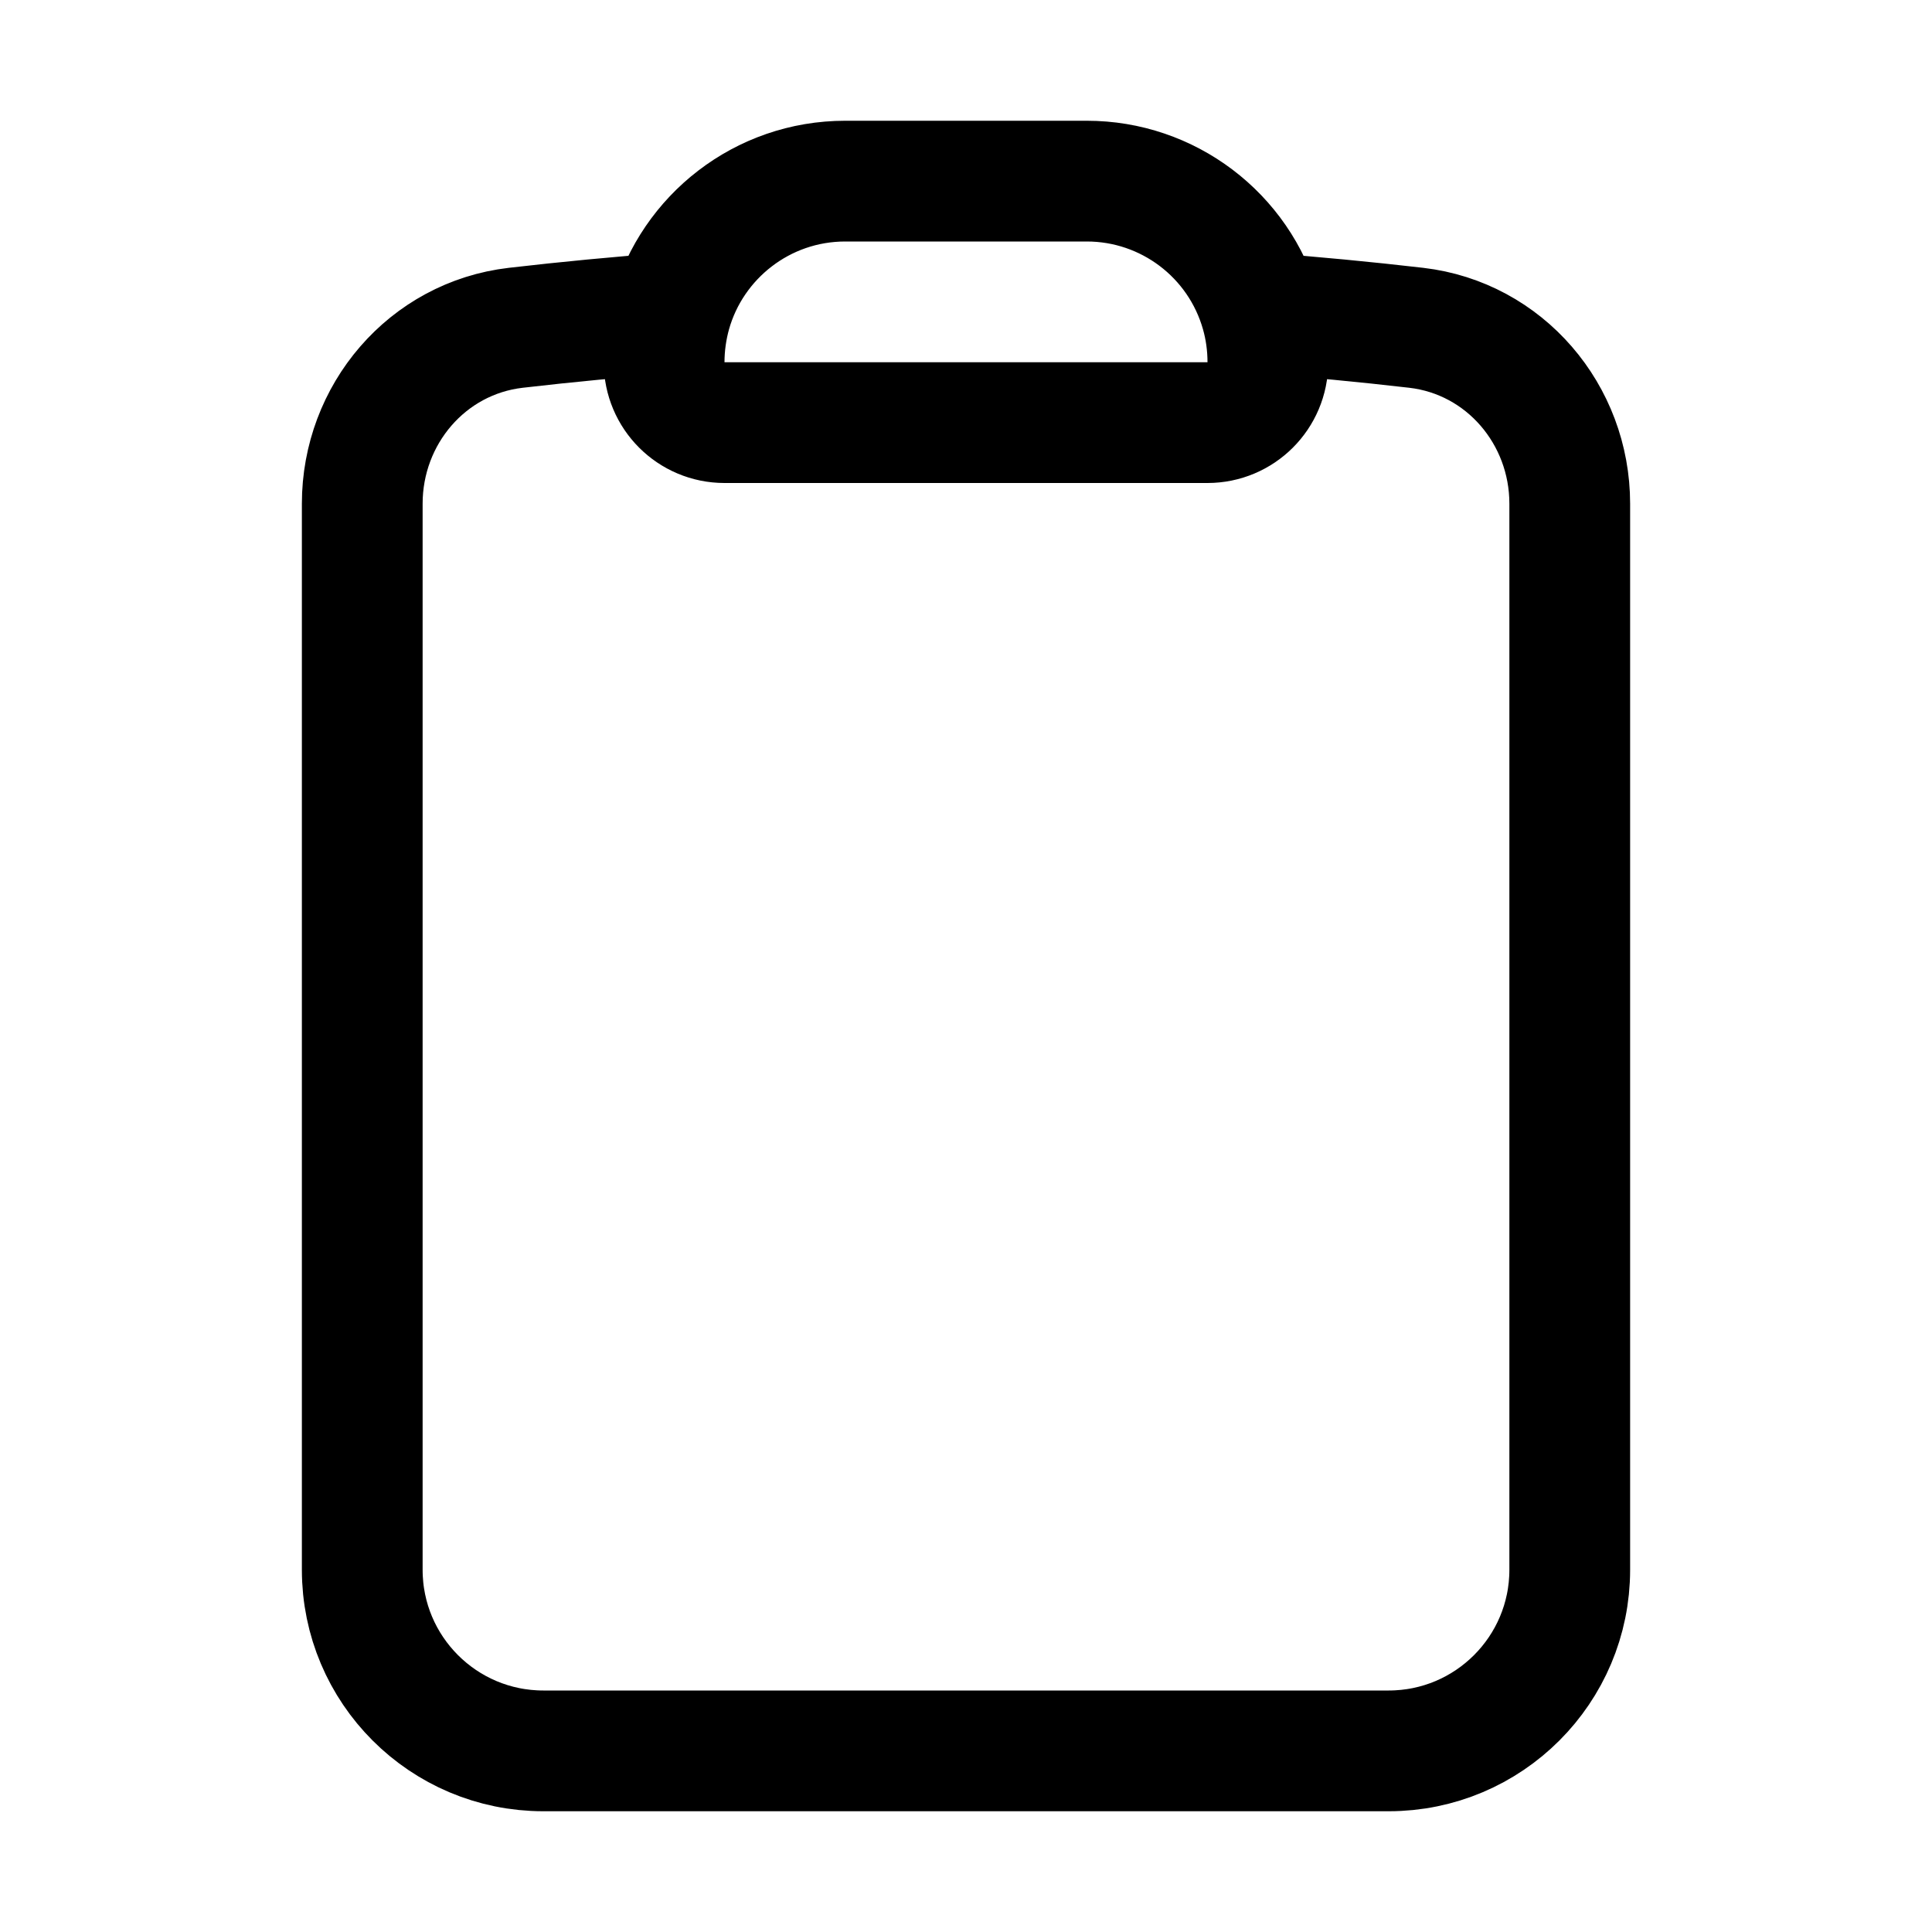
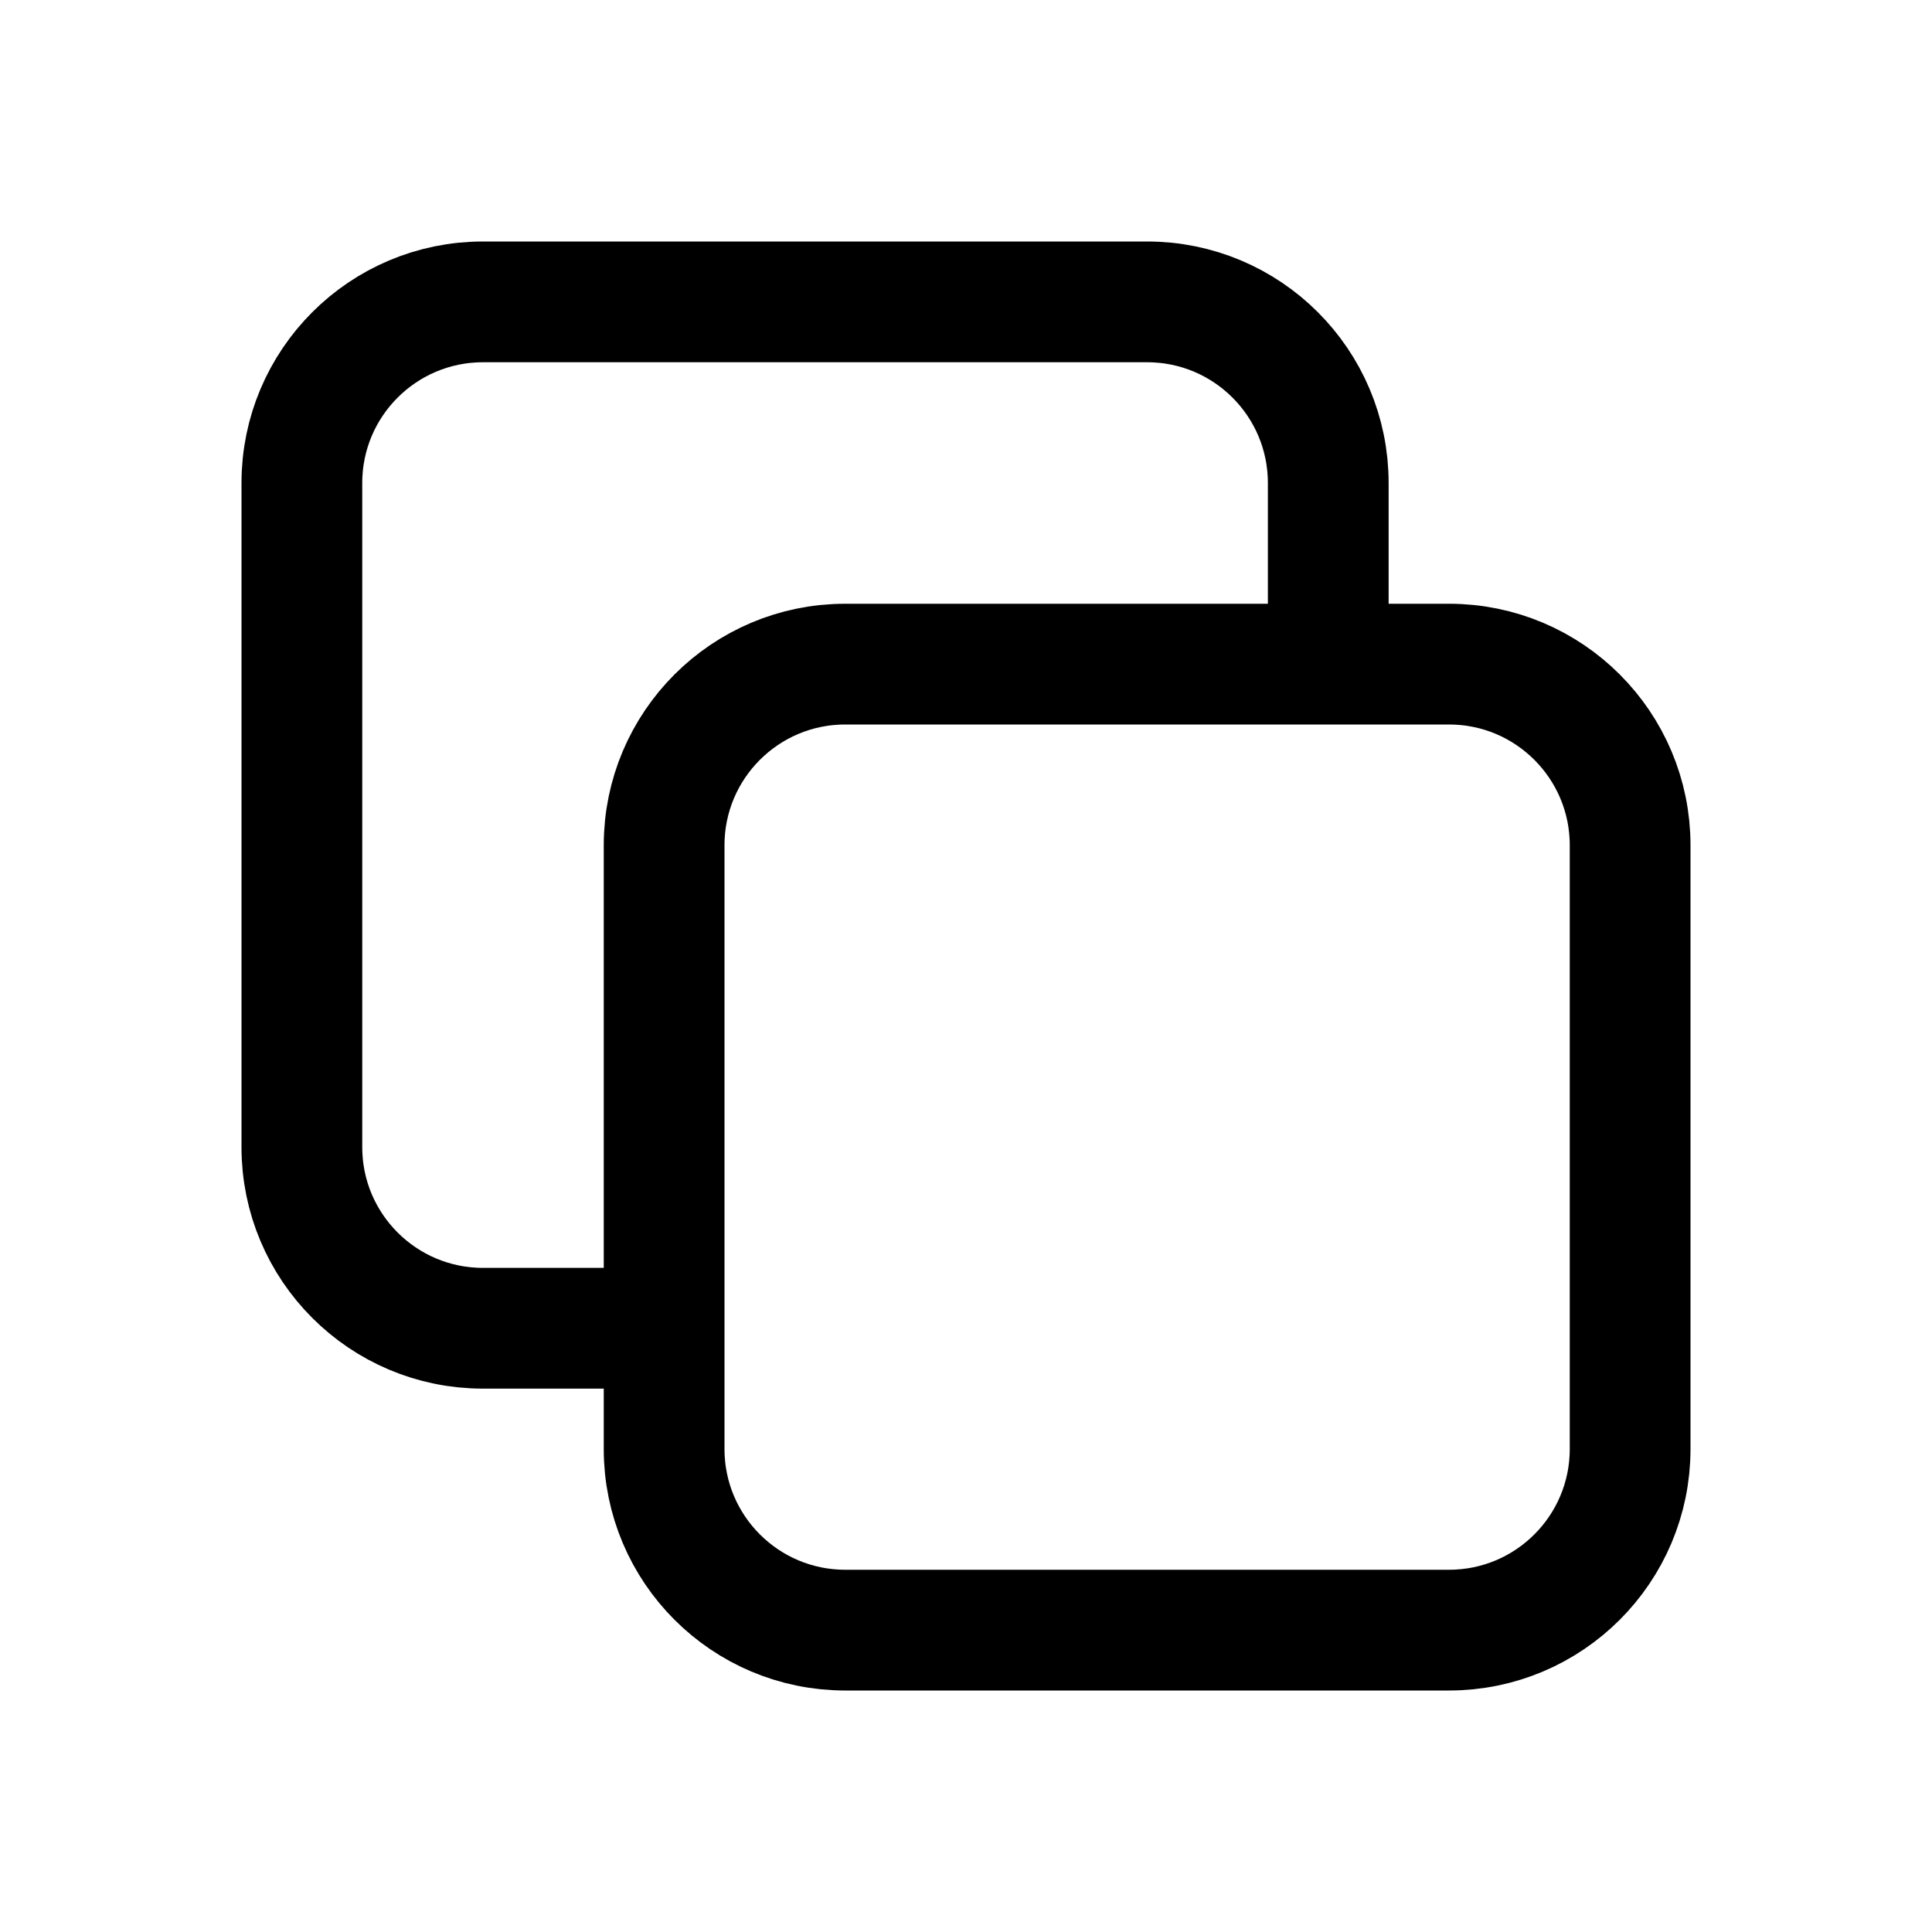
<svg xmlns="http://www.w3.org/2000/svg" fill="none" viewBox="0 0 24 24" stroke-width="1.5" stroke="currentColor" class="size-6">
-   <path stroke-linecap="round" stroke-linejoin="round" d="M15.666 3.888A2.25 2.25 0 0 0 13.5 2.25h-3c-1.03 0-1.9.693-2.166 1.638m7.332 0c.055.194.084.4.084.612v0a.75.75 0 0 1-.75.75H9a.75.75 0 0 1-.75-.75v0c0-.212.03-.418.084-.612m7.332 0c.646.049 1.288.11 1.927.184 1.1.128 1.907 1.077 1.907 2.185V19.5a2.25 2.25 0 0 1-2.25 2.25H6.75A2.25 2.25 0 0 1 4.5 19.5V6.257c0-1.108.806-2.057 1.907-2.185a48.208 48.208 0 0 1 1.927-.184" />
+   <path stroke-linecap="round" stroke-linejoin="round" d="M16.5 8.25V6a2.25 2.25 0 0 0-2.25-2.25H6A2.25 2.25 0 0 0 3.75 6v8.25A2.25 2.25 0 0 0 6 16.5h2.25m8.25-8.25H18a2.25 2.25 0 0 1 2.25 2.25V18A2.25 2.25 0 0 1 18 20.25h-7.5A2.25 2.25 0 0 1 8.25 18v-1.5m8.25-8.25h-6a2.25 2.25 0 0 0-2.25 2.25v6" />
</svg>
